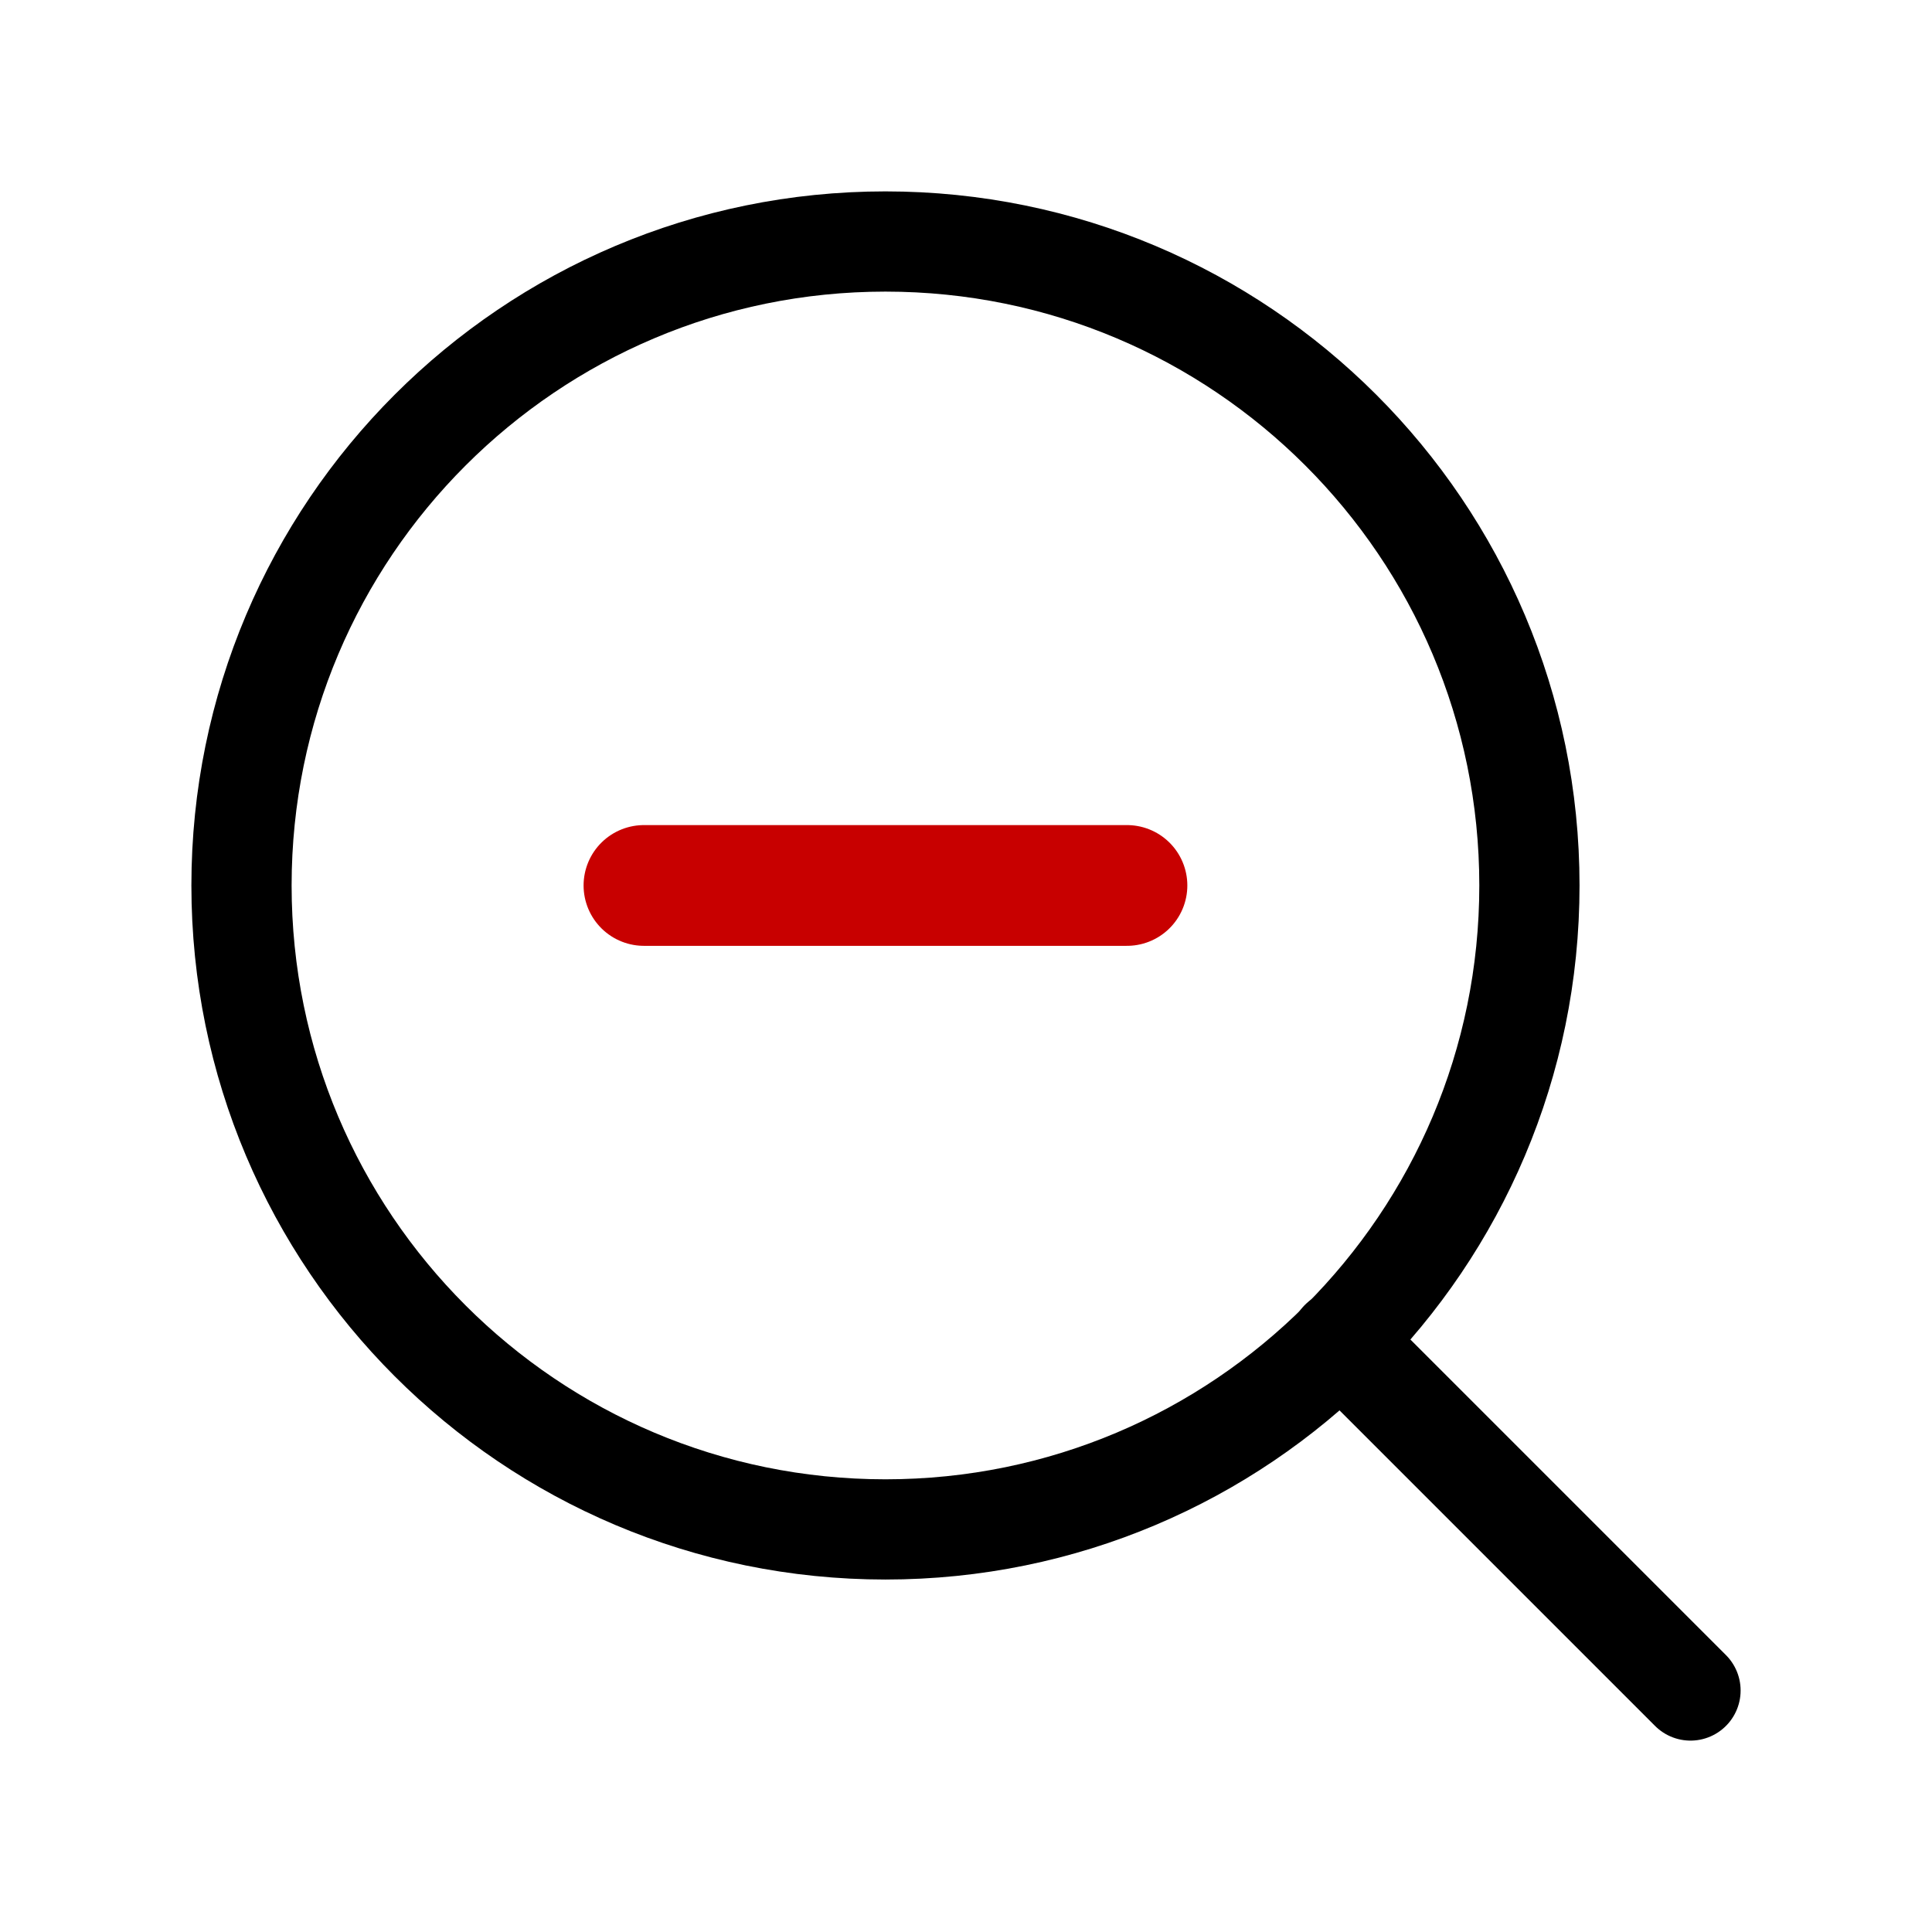
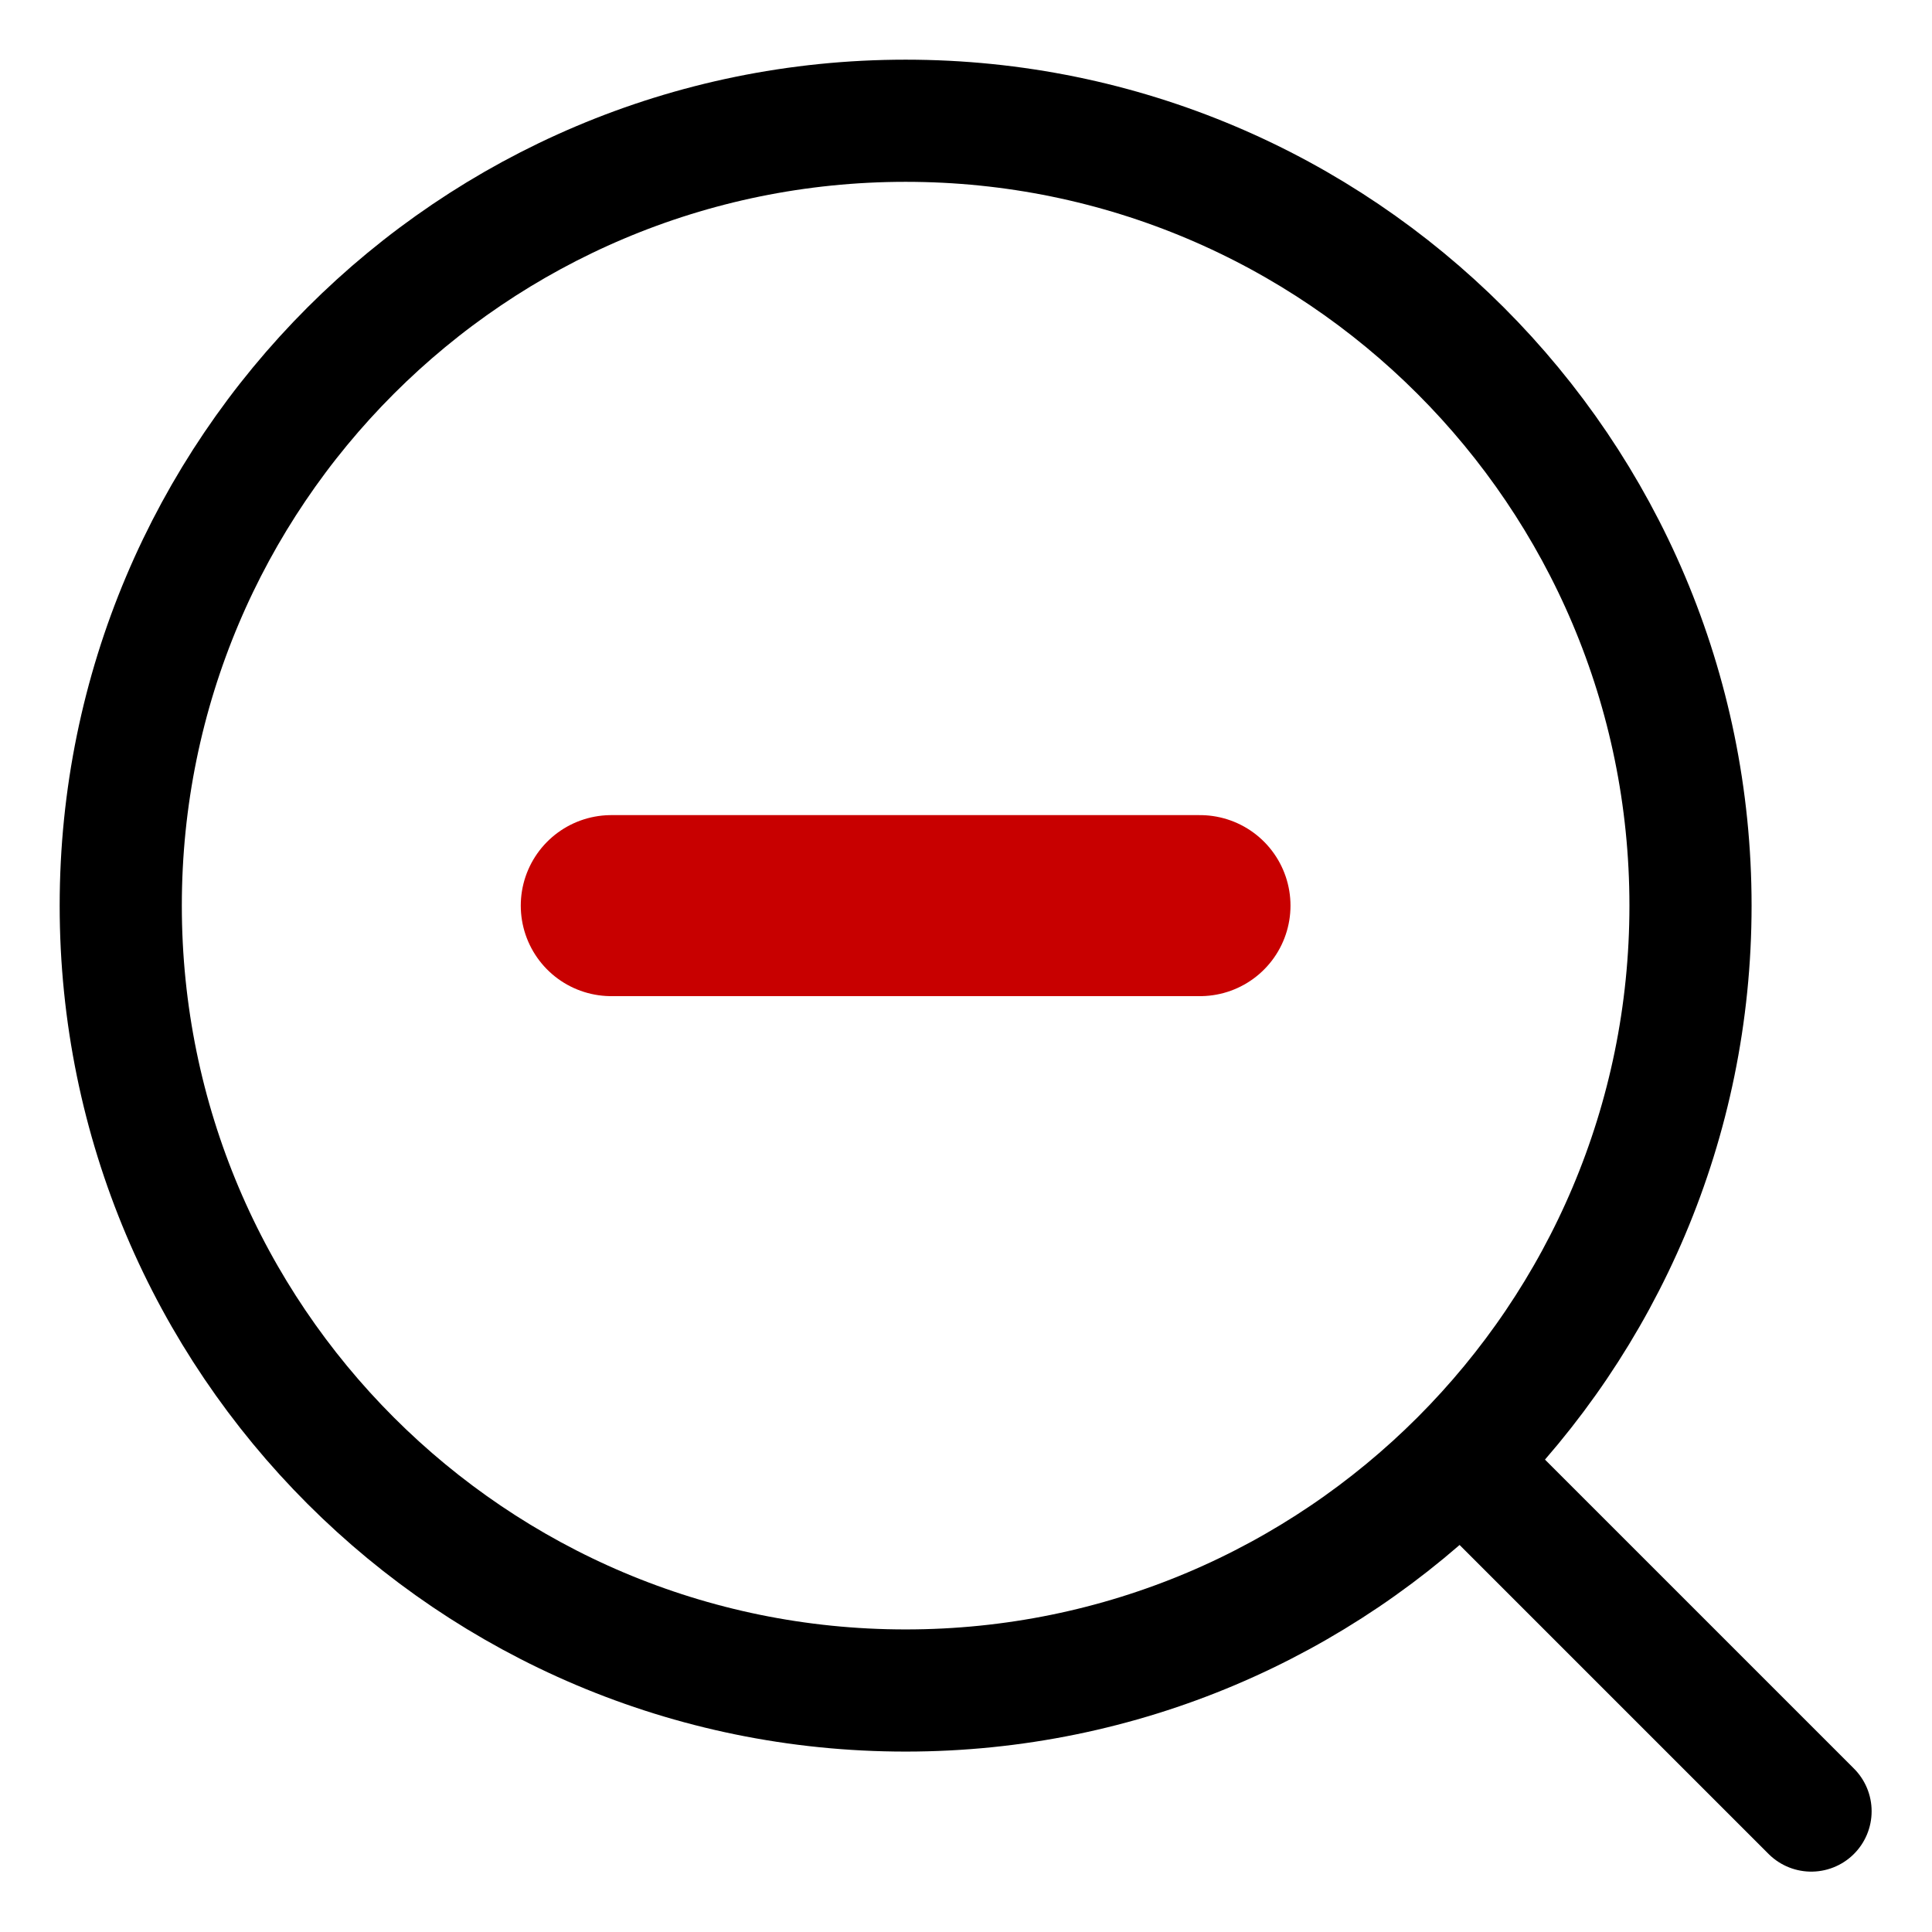
<svg xmlns="http://www.w3.org/2000/svg" width="100%" height="100%" viewBox="0 0 16 16" version="1.1" xml:space="preserve" style="fill-rule:evenodd;clip-rule:evenodd;stroke-linecap:round;stroke-linejoin:round;">
-   <circle cx="7.333" cy="7.333" r="5.333" style="fill:none;stroke:#000;stroke-width:0.83px;" />
-   <path d="M14,14L11.1,11.1" style="fill:none;fill-rule:nonzero;stroke:#000;stroke-width:0.83px;" />
-   <path d="M5.333,7.333L9.333,7.333" style="fill:none;fill-rule:nonzero;stroke:#c80000;stroke-width:1px;" />
+   <g transform="matrix(1.21883,0,0,1.21883,-1.43765,-1.43765)">
+     <circle cx="7.333" cy="7.333" r="5.333" style="fill:none;stroke:black;stroke-width:0.83px;" />
+   </g>
+   <g transform="matrix(1,0,0,1,1,1)">
+     <path d="M14,14L11.1,11.1" style="fill:none;fill-rule:nonzero;stroke:black;stroke-width:1px;" />
+   </g>
+   <g transform="matrix(1.21883,0,0,1.21883,-1.43765,-1.43765)">
+     <path d="M5.333,7.333L9.333,7.333" style="fill:none;fill-rule:nonzero;stroke:rgb(200,0,0);stroke-width:1.23px;" />
+   </g>
</svg>
